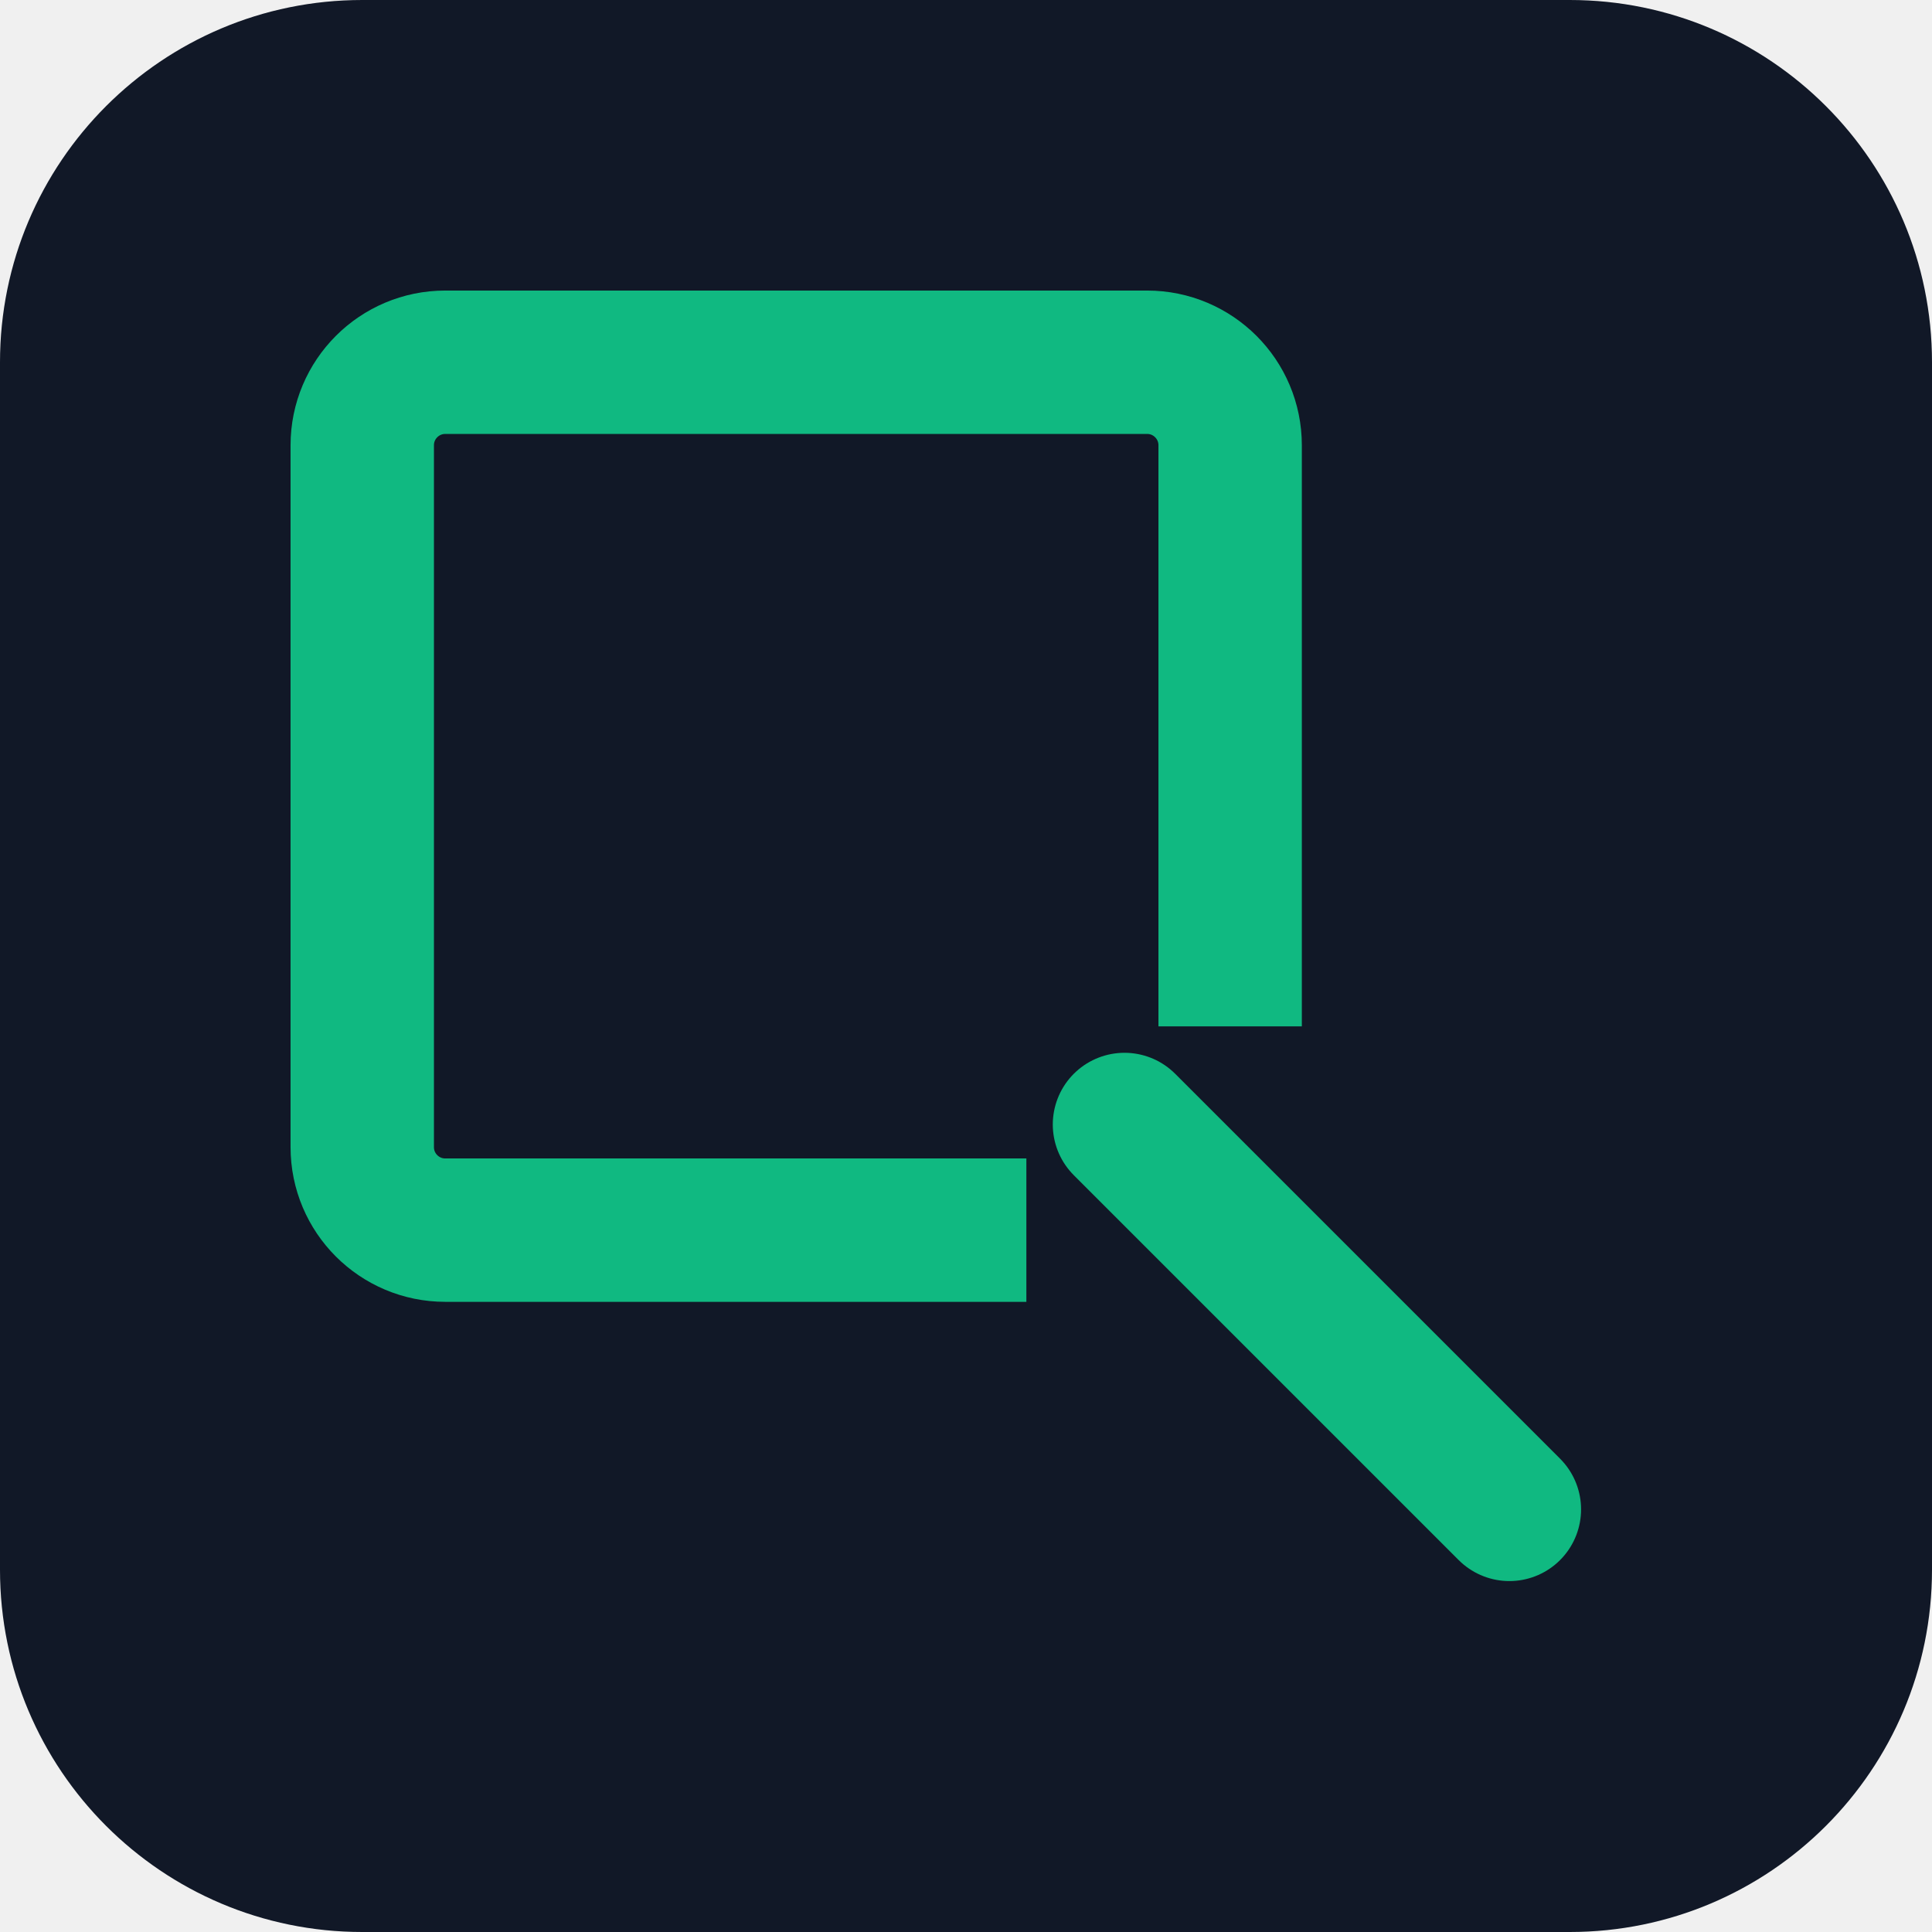
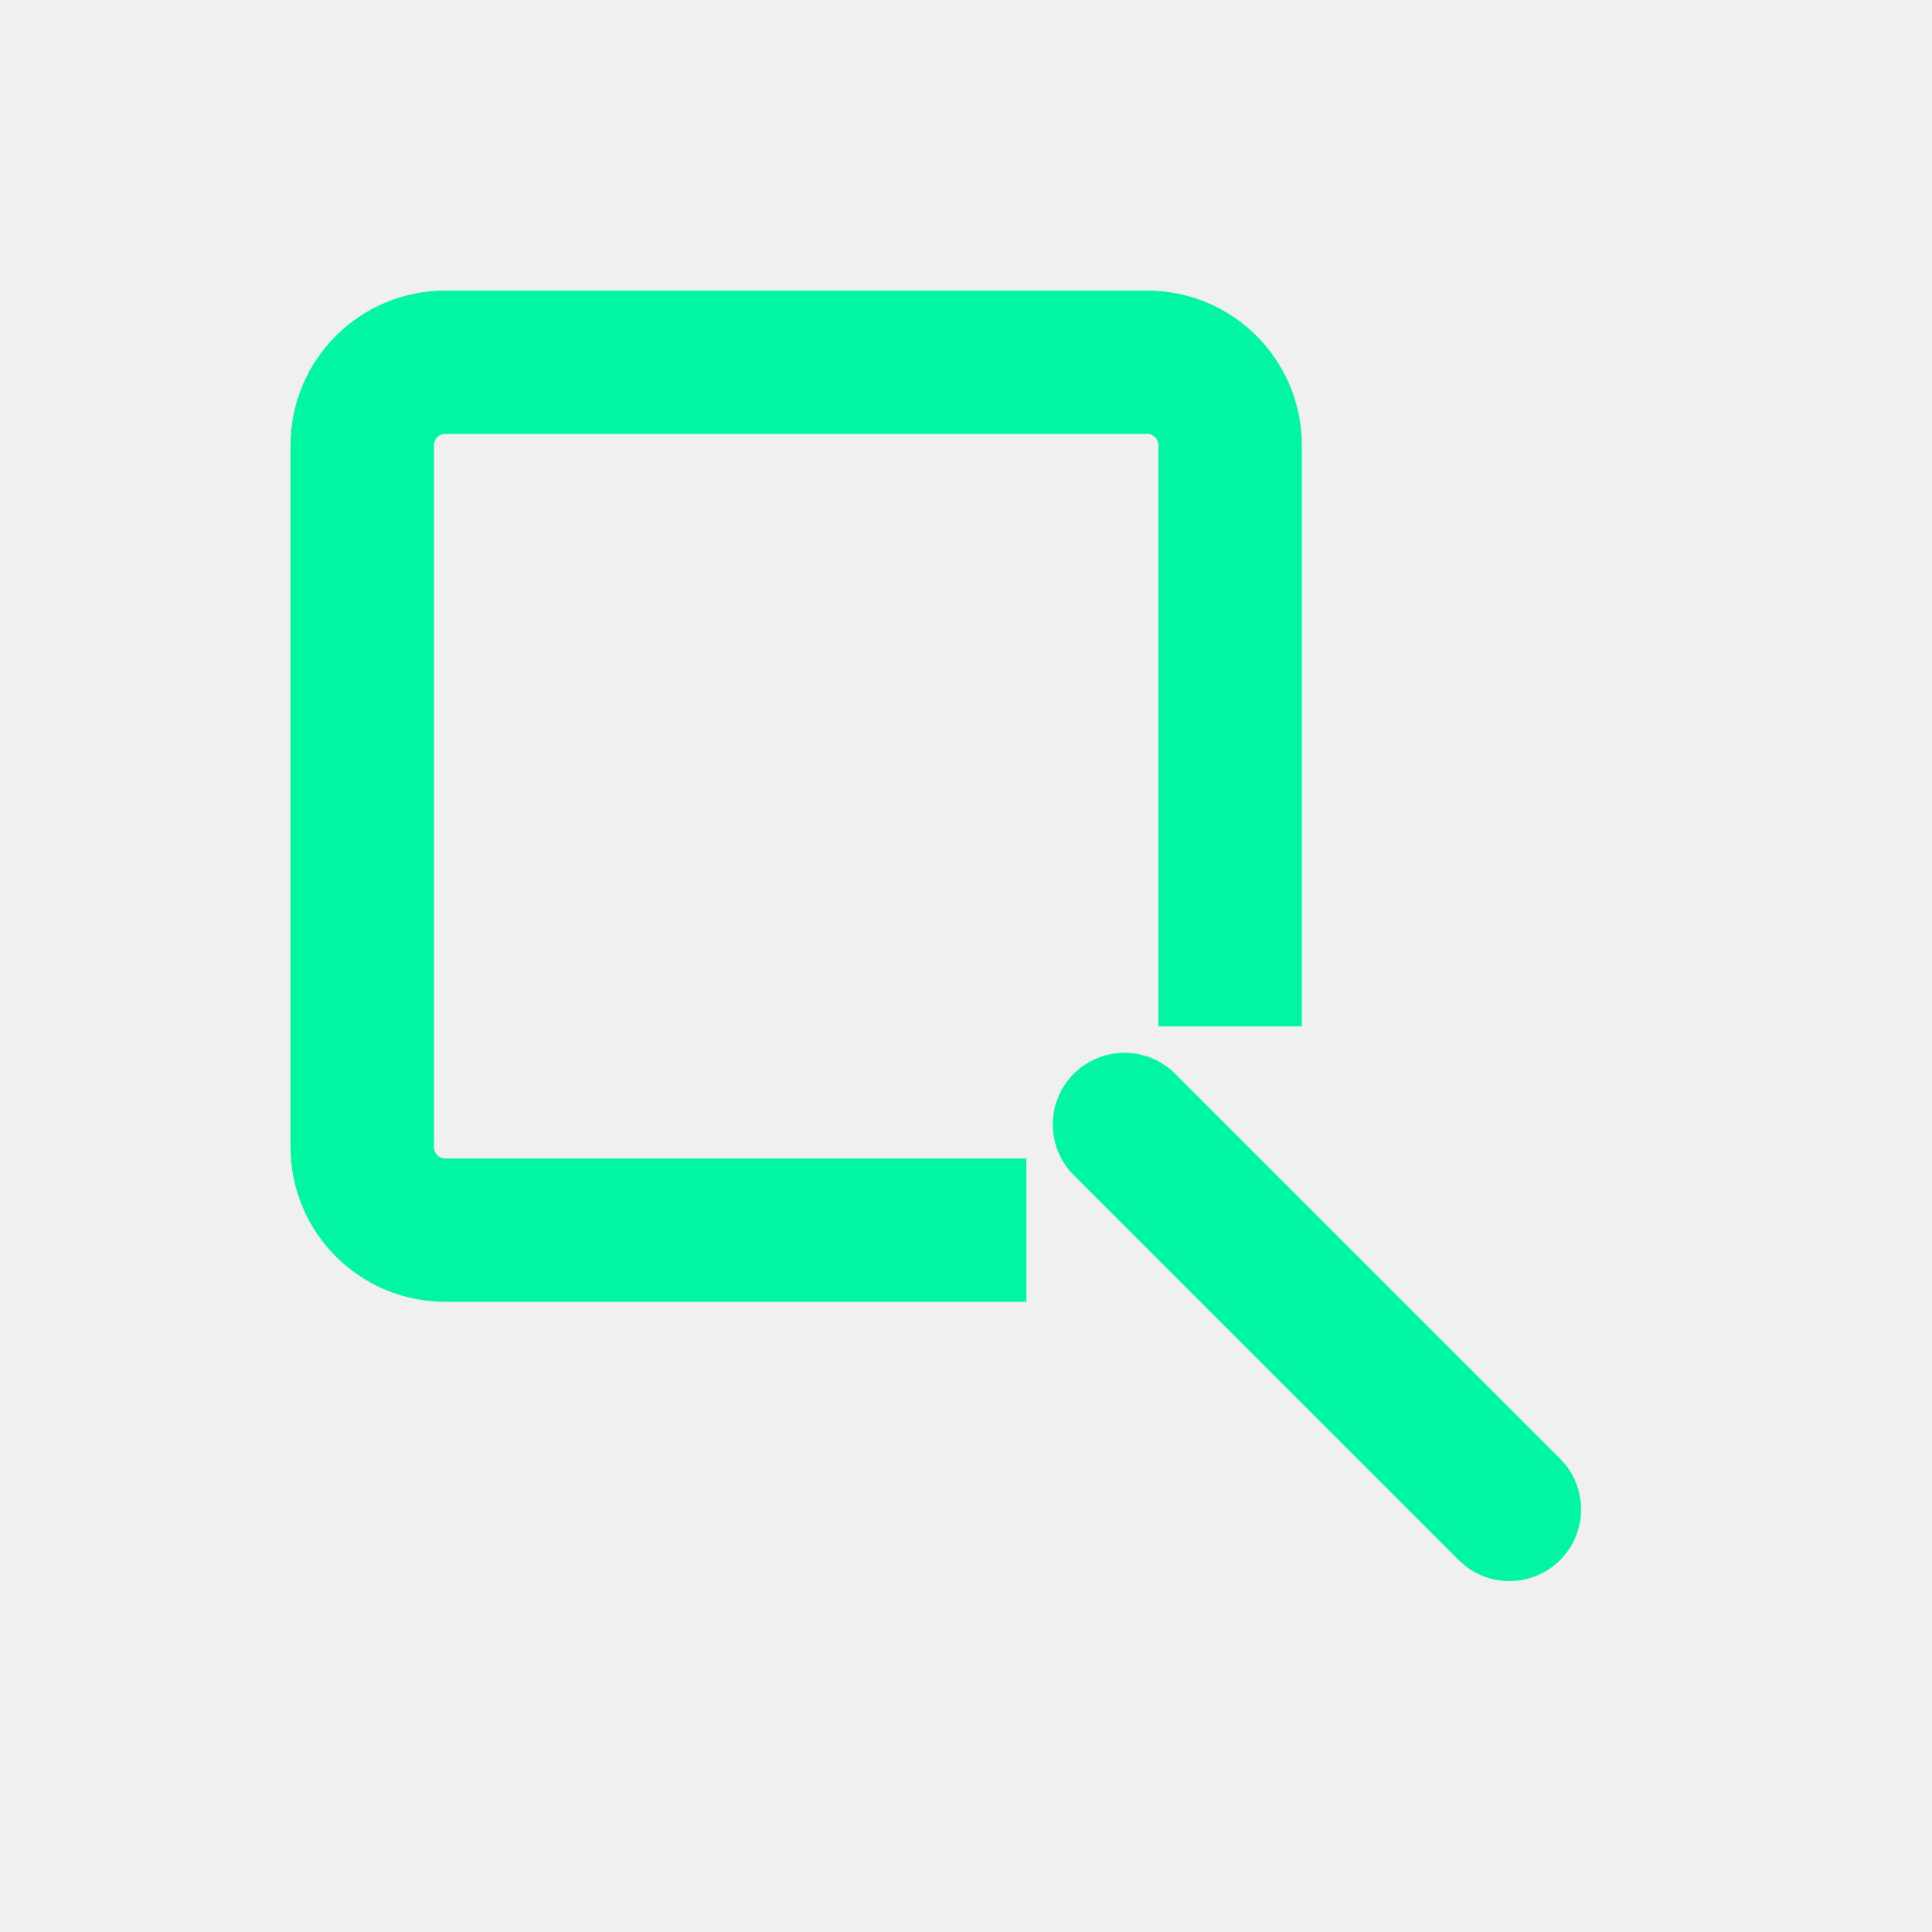
<svg xmlns="http://www.w3.org/2000/svg" width="512" height="512" viewBox="0 0 512 512">
-   <rect width="512" height="512" fill="#111827" rx="96" />
-   <rect x="96" y="96" width="230" height="230" rx="22" fill="none" stroke="#10b981" stroke-width="38" />
-   <rect x="272" y="272" width="80" height="80" fill="#111827" />
-   <line x1="298" y1="298" x2="400" y2="400" stroke="#10b981" stroke-width="38" stroke-linecap="round" />
+   <defs>
+     <mask id="q-mask">
+       <rect width="512" height="512" fill="white" />
+       <rect x="272" y="272" width="80" height="80" fill="black" />
+     </mask>
+   </defs>
+   <g mask="url(#q-mask)">
+     <rect x="96" y="96" width="230" height="230" rx="22" fill="none" stroke="#02F5A1" stroke-width="38" />
+   </g>
+   <line x1="298" y1="298" x2="400" y2="400" stroke="#02F5A1" stroke-width="38" stroke-linecap="round" />
</svg>
